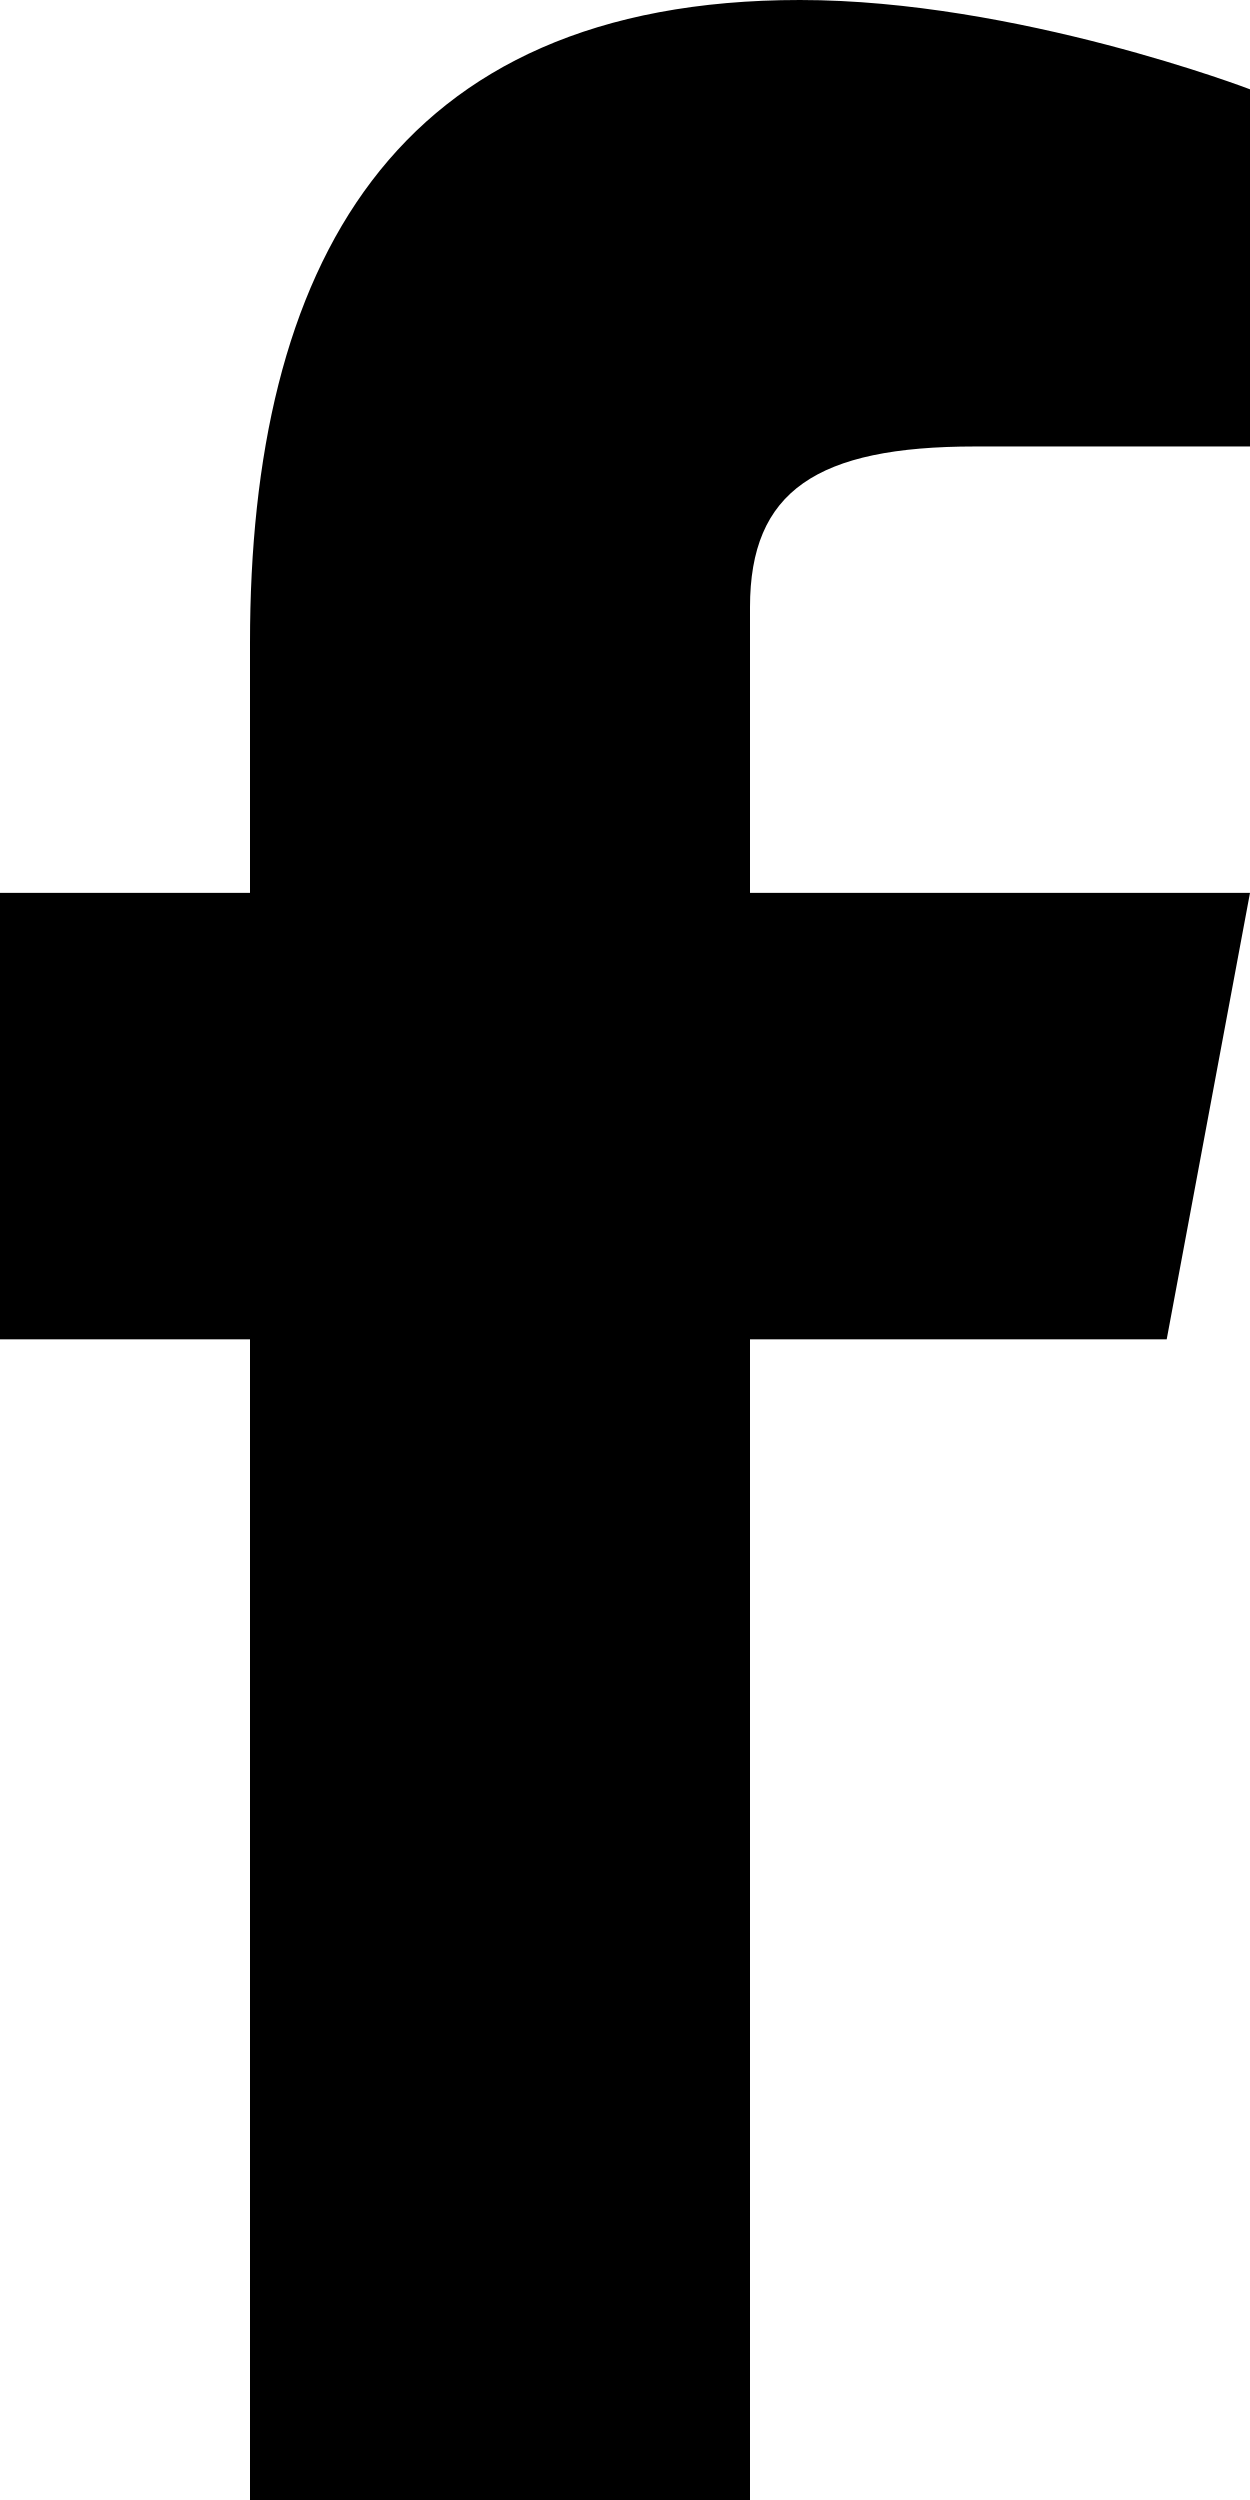
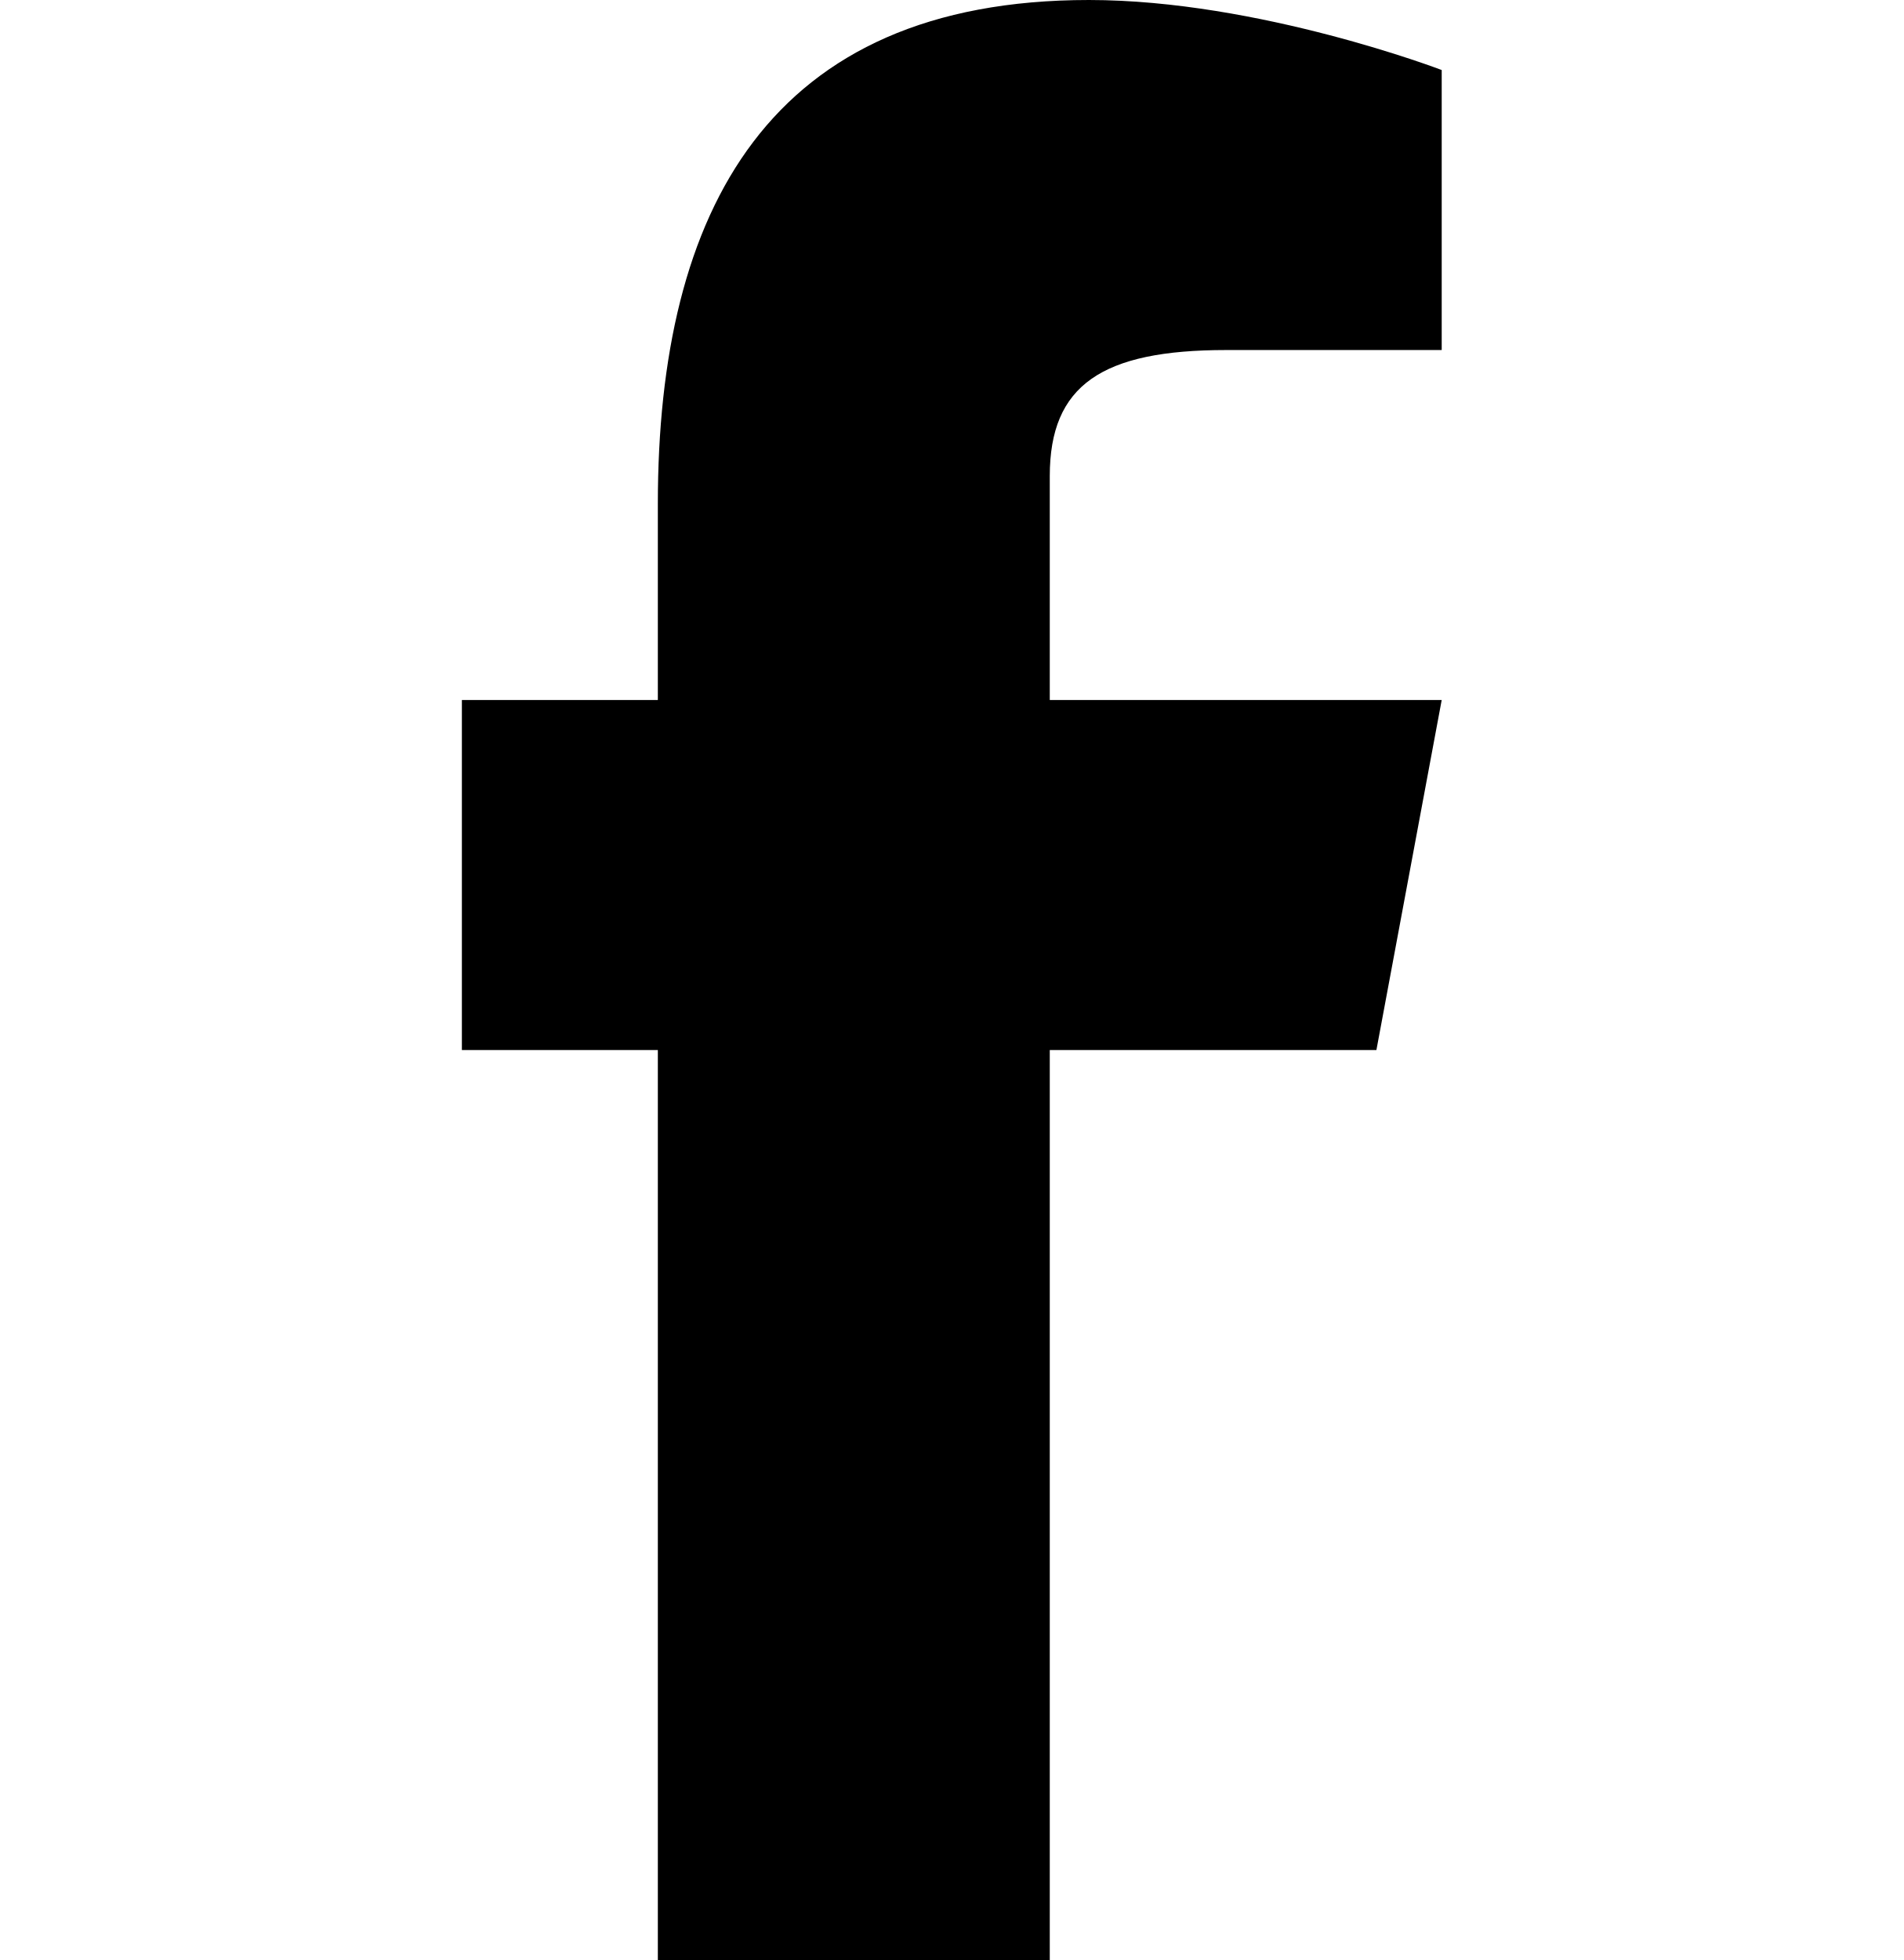
- <svg xmlns="http://www.w3.org/2000/svg" width="11" height="22" viewBox="0 0 11 22" fill="none">
+ <svg xmlns="http://www.w3.org/2000/svg" width="20.37" height="20.97" viewBox="0 0 11 22" fill="none">
  <path d="M11 3.929H8.58C7.187 3.929 6.6 4.321 6.6 5.343V7.857H11L10.267 11.786H6.6V22H2.2V11.786H0V7.857H2.2V5.657C2.2 2.357 3.447 0 7.04 0C8.947 0 11 0.786 11 0.786V3.929Z" fill="black" />
</svg>
